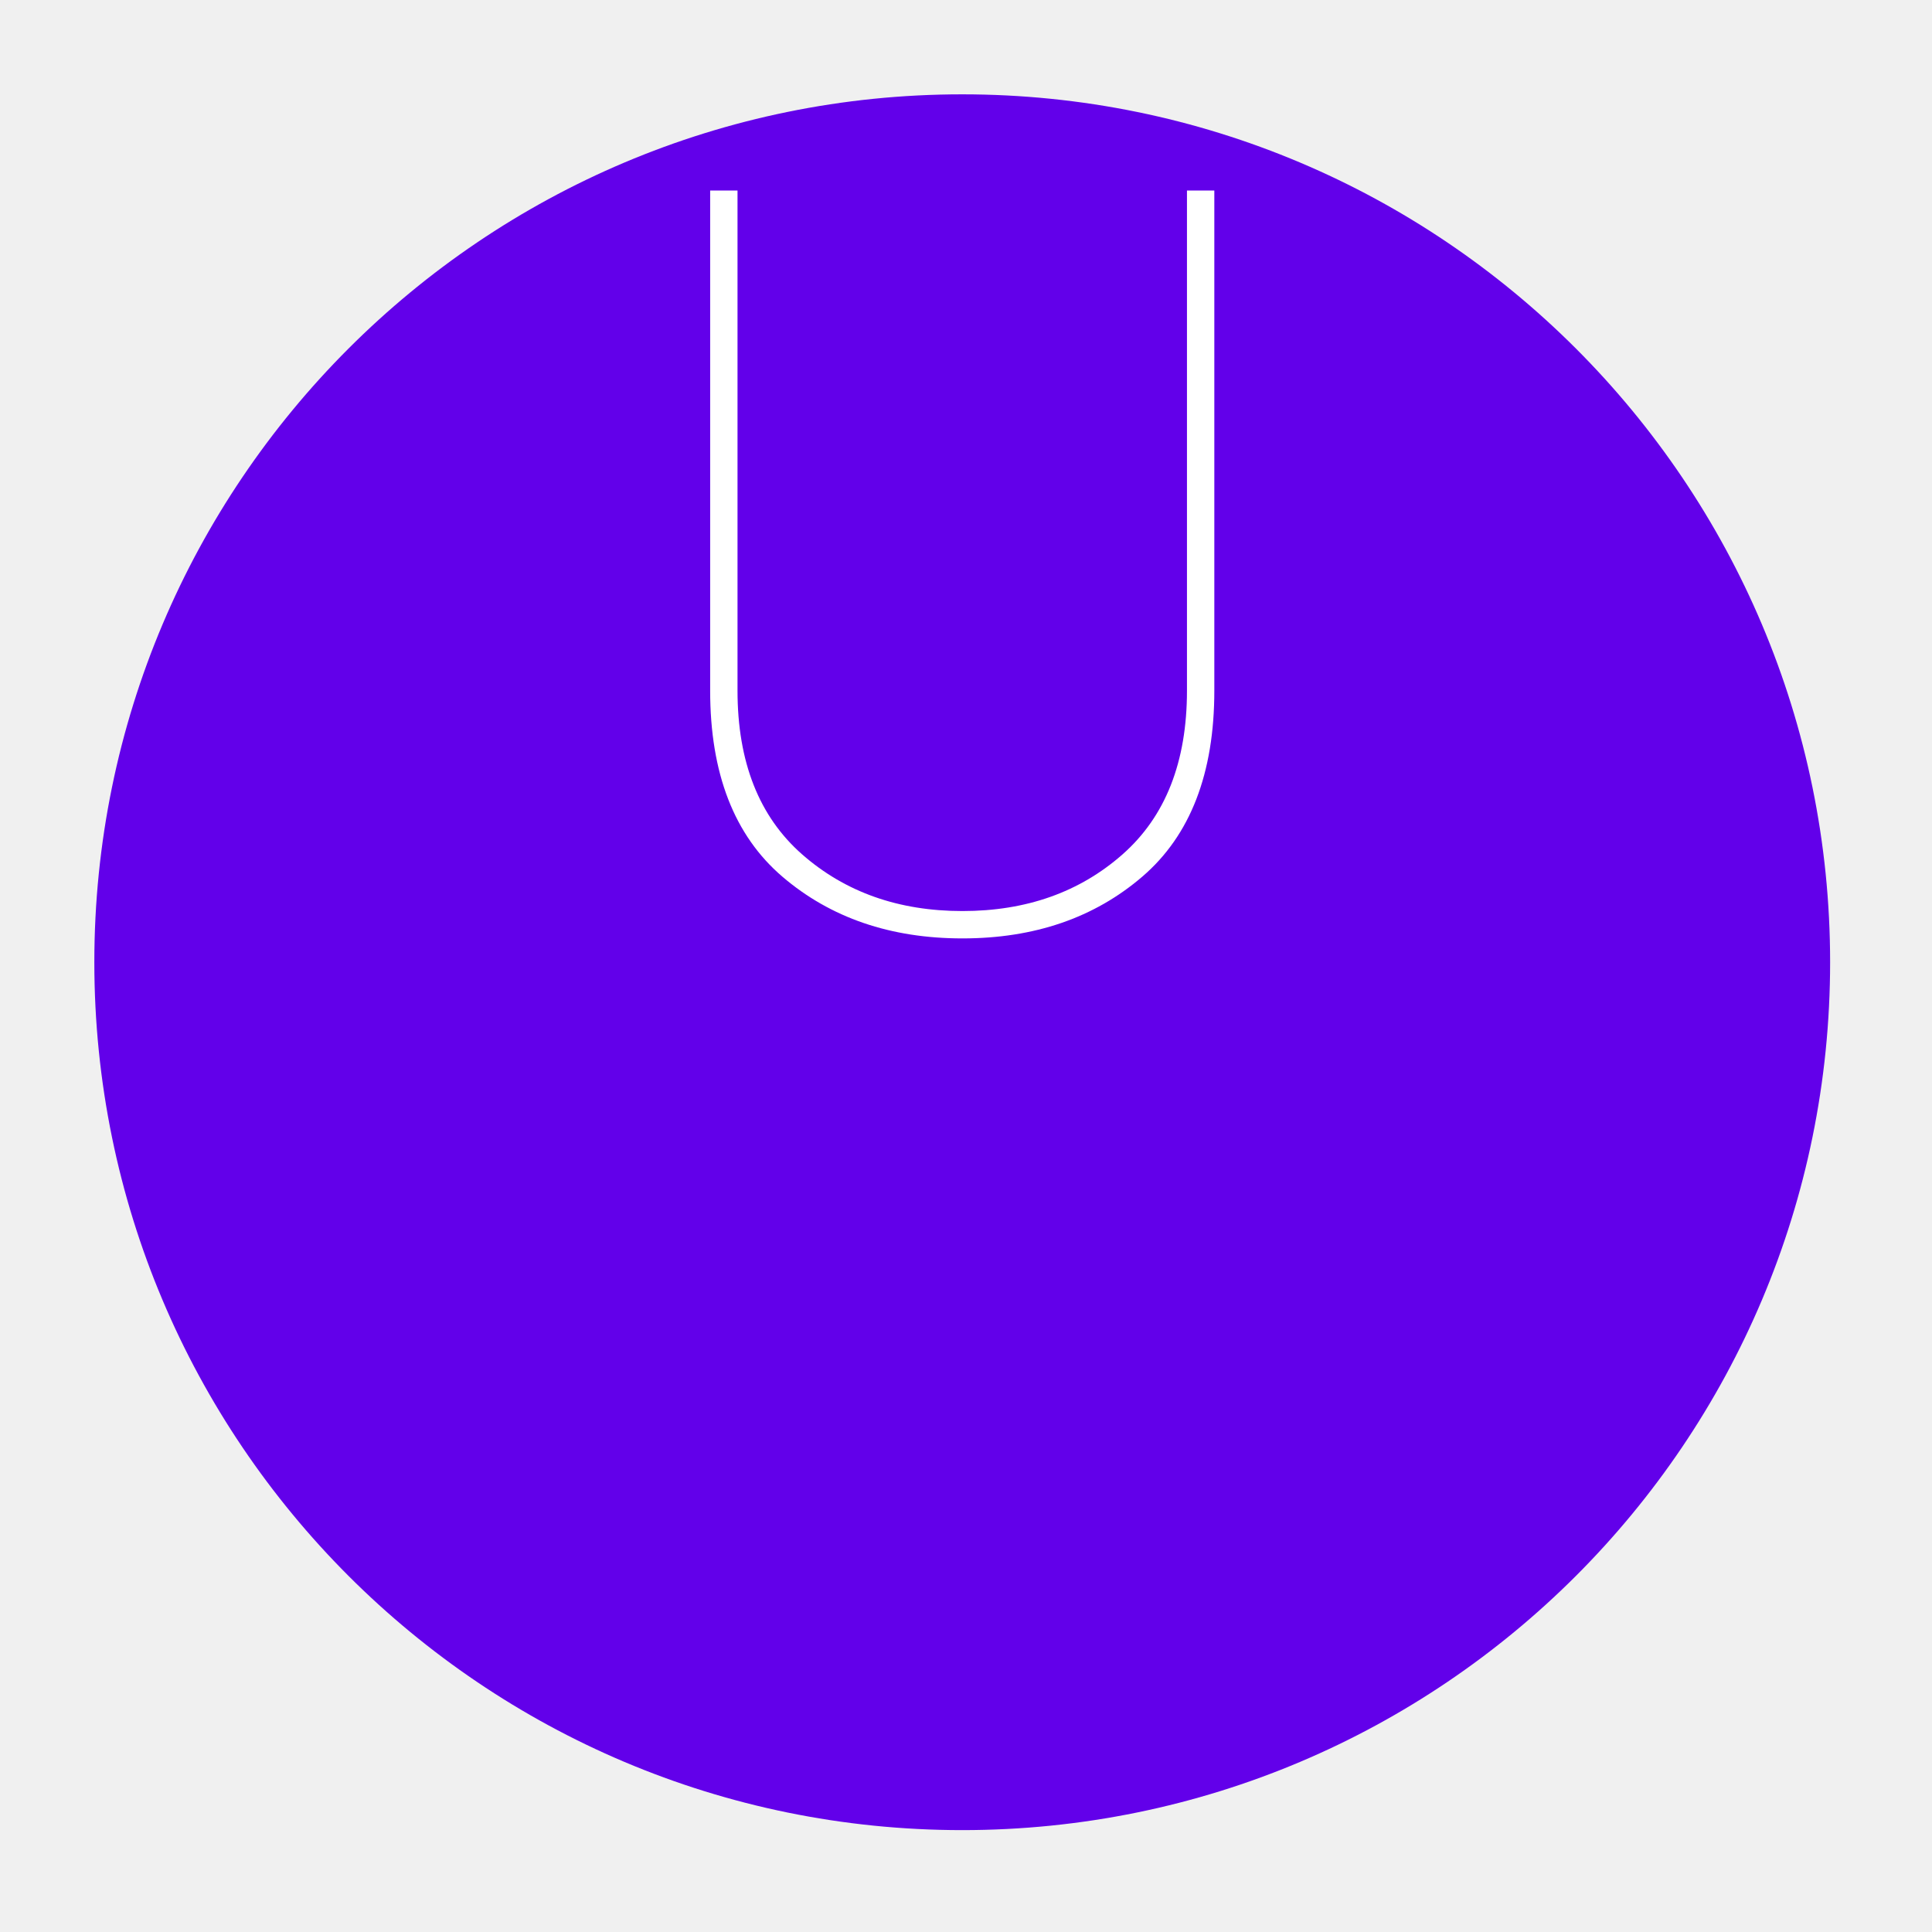
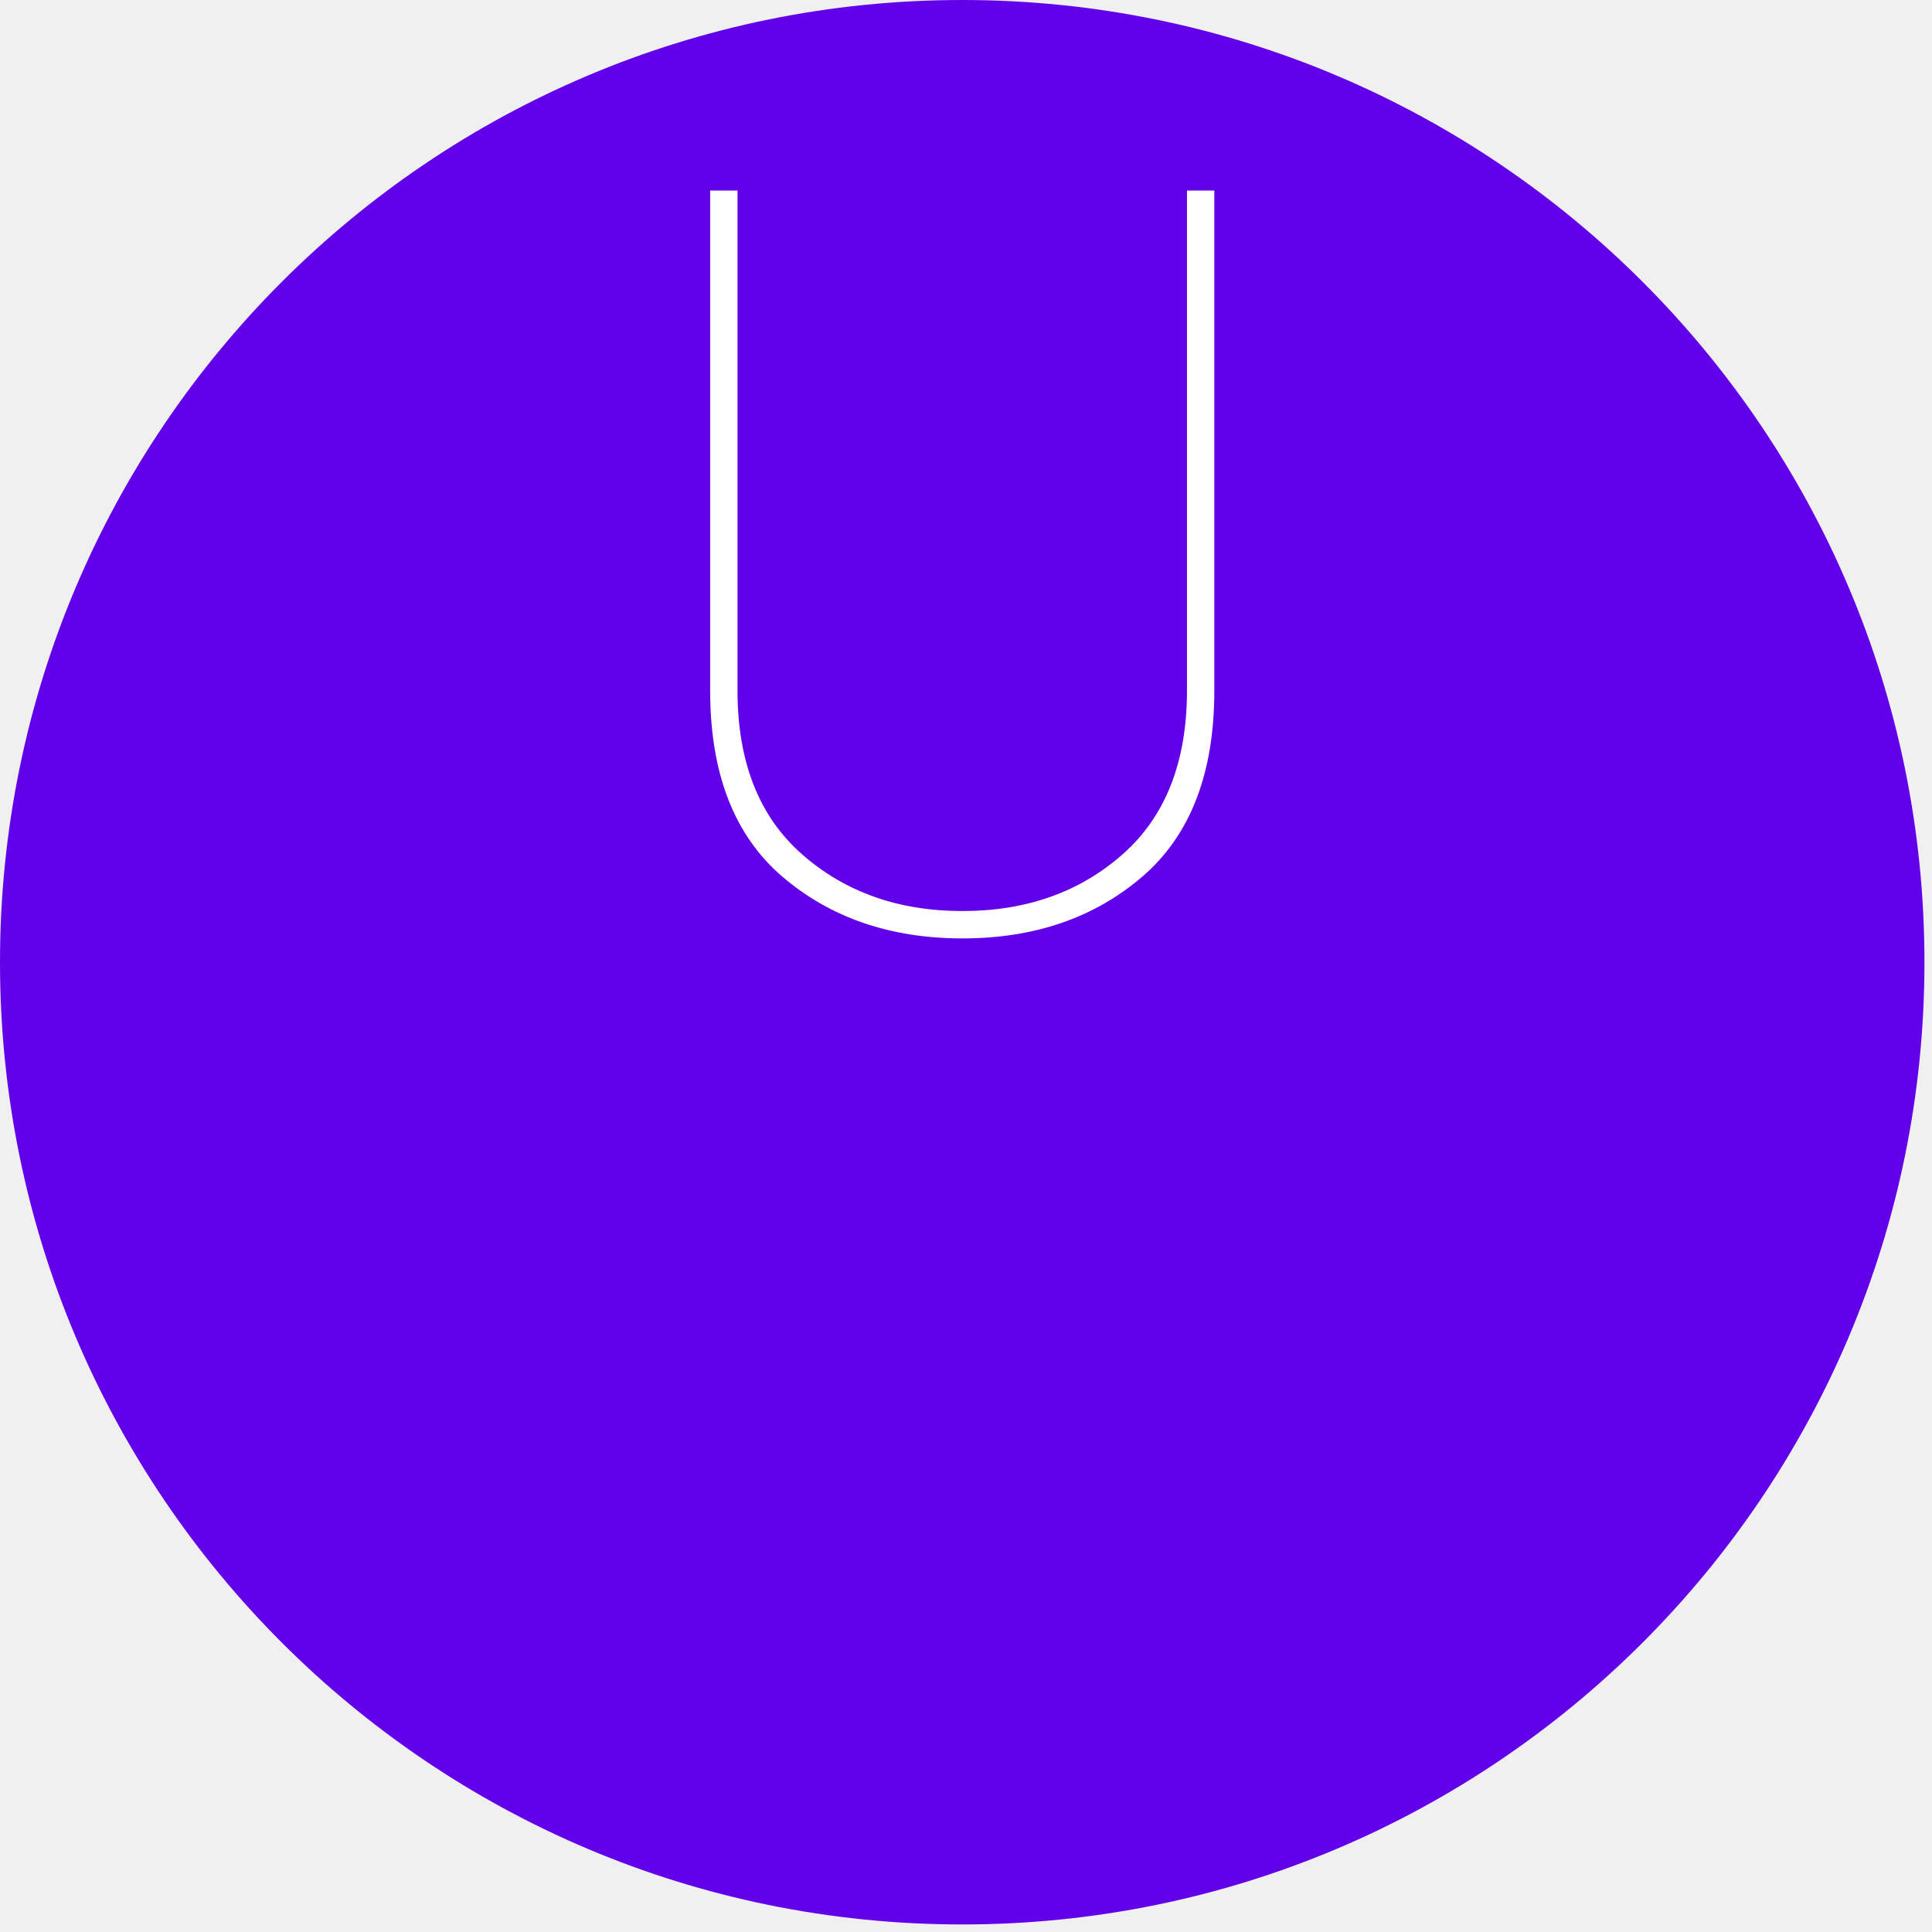
<svg xmlns="http://www.w3.org/2000/svg" width="532" height="532" viewBox="0 0 512 512">
-   <circle cx="255" cy="255" r="230" fill="#6200ea" />
+   <circle cx="255" cy="255" r="255" fill="#6200ea" />
  <text x="255" y="246" alignment-baseline="central" text-anchor="middle" fill="#fff" font-size="275" font-weight="100" font-family="Roboto">U</text>
</svg>
